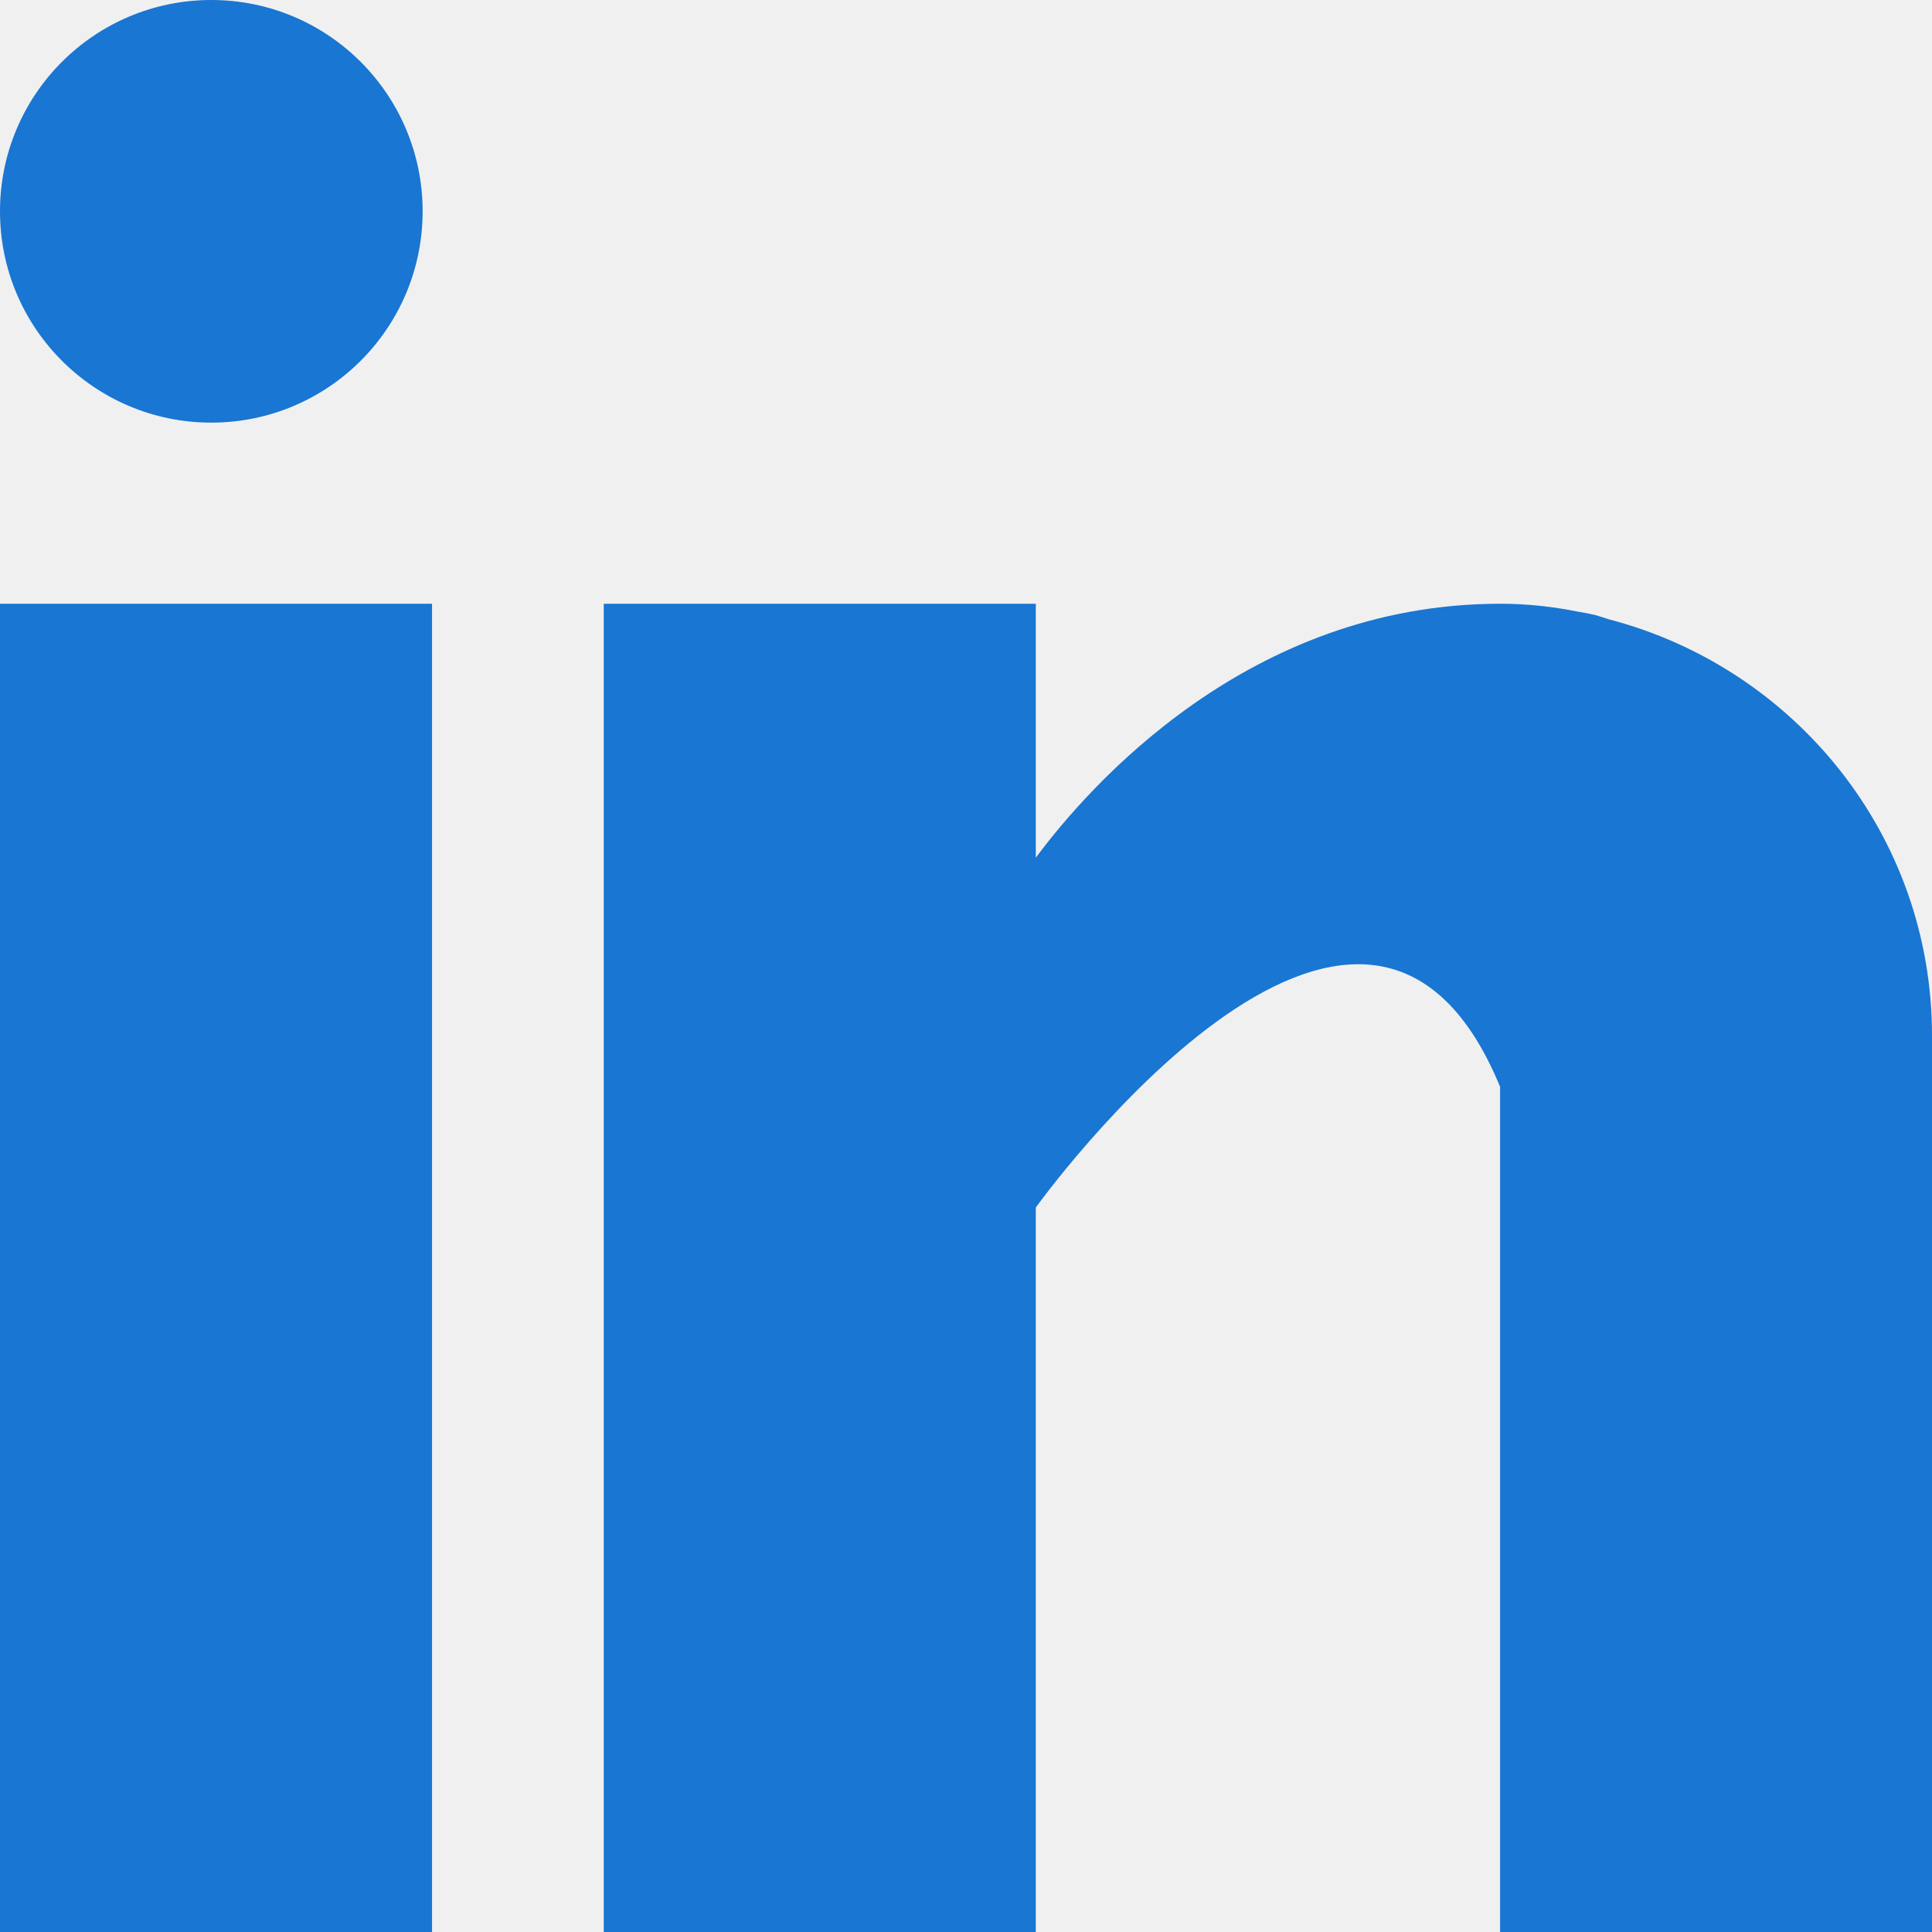
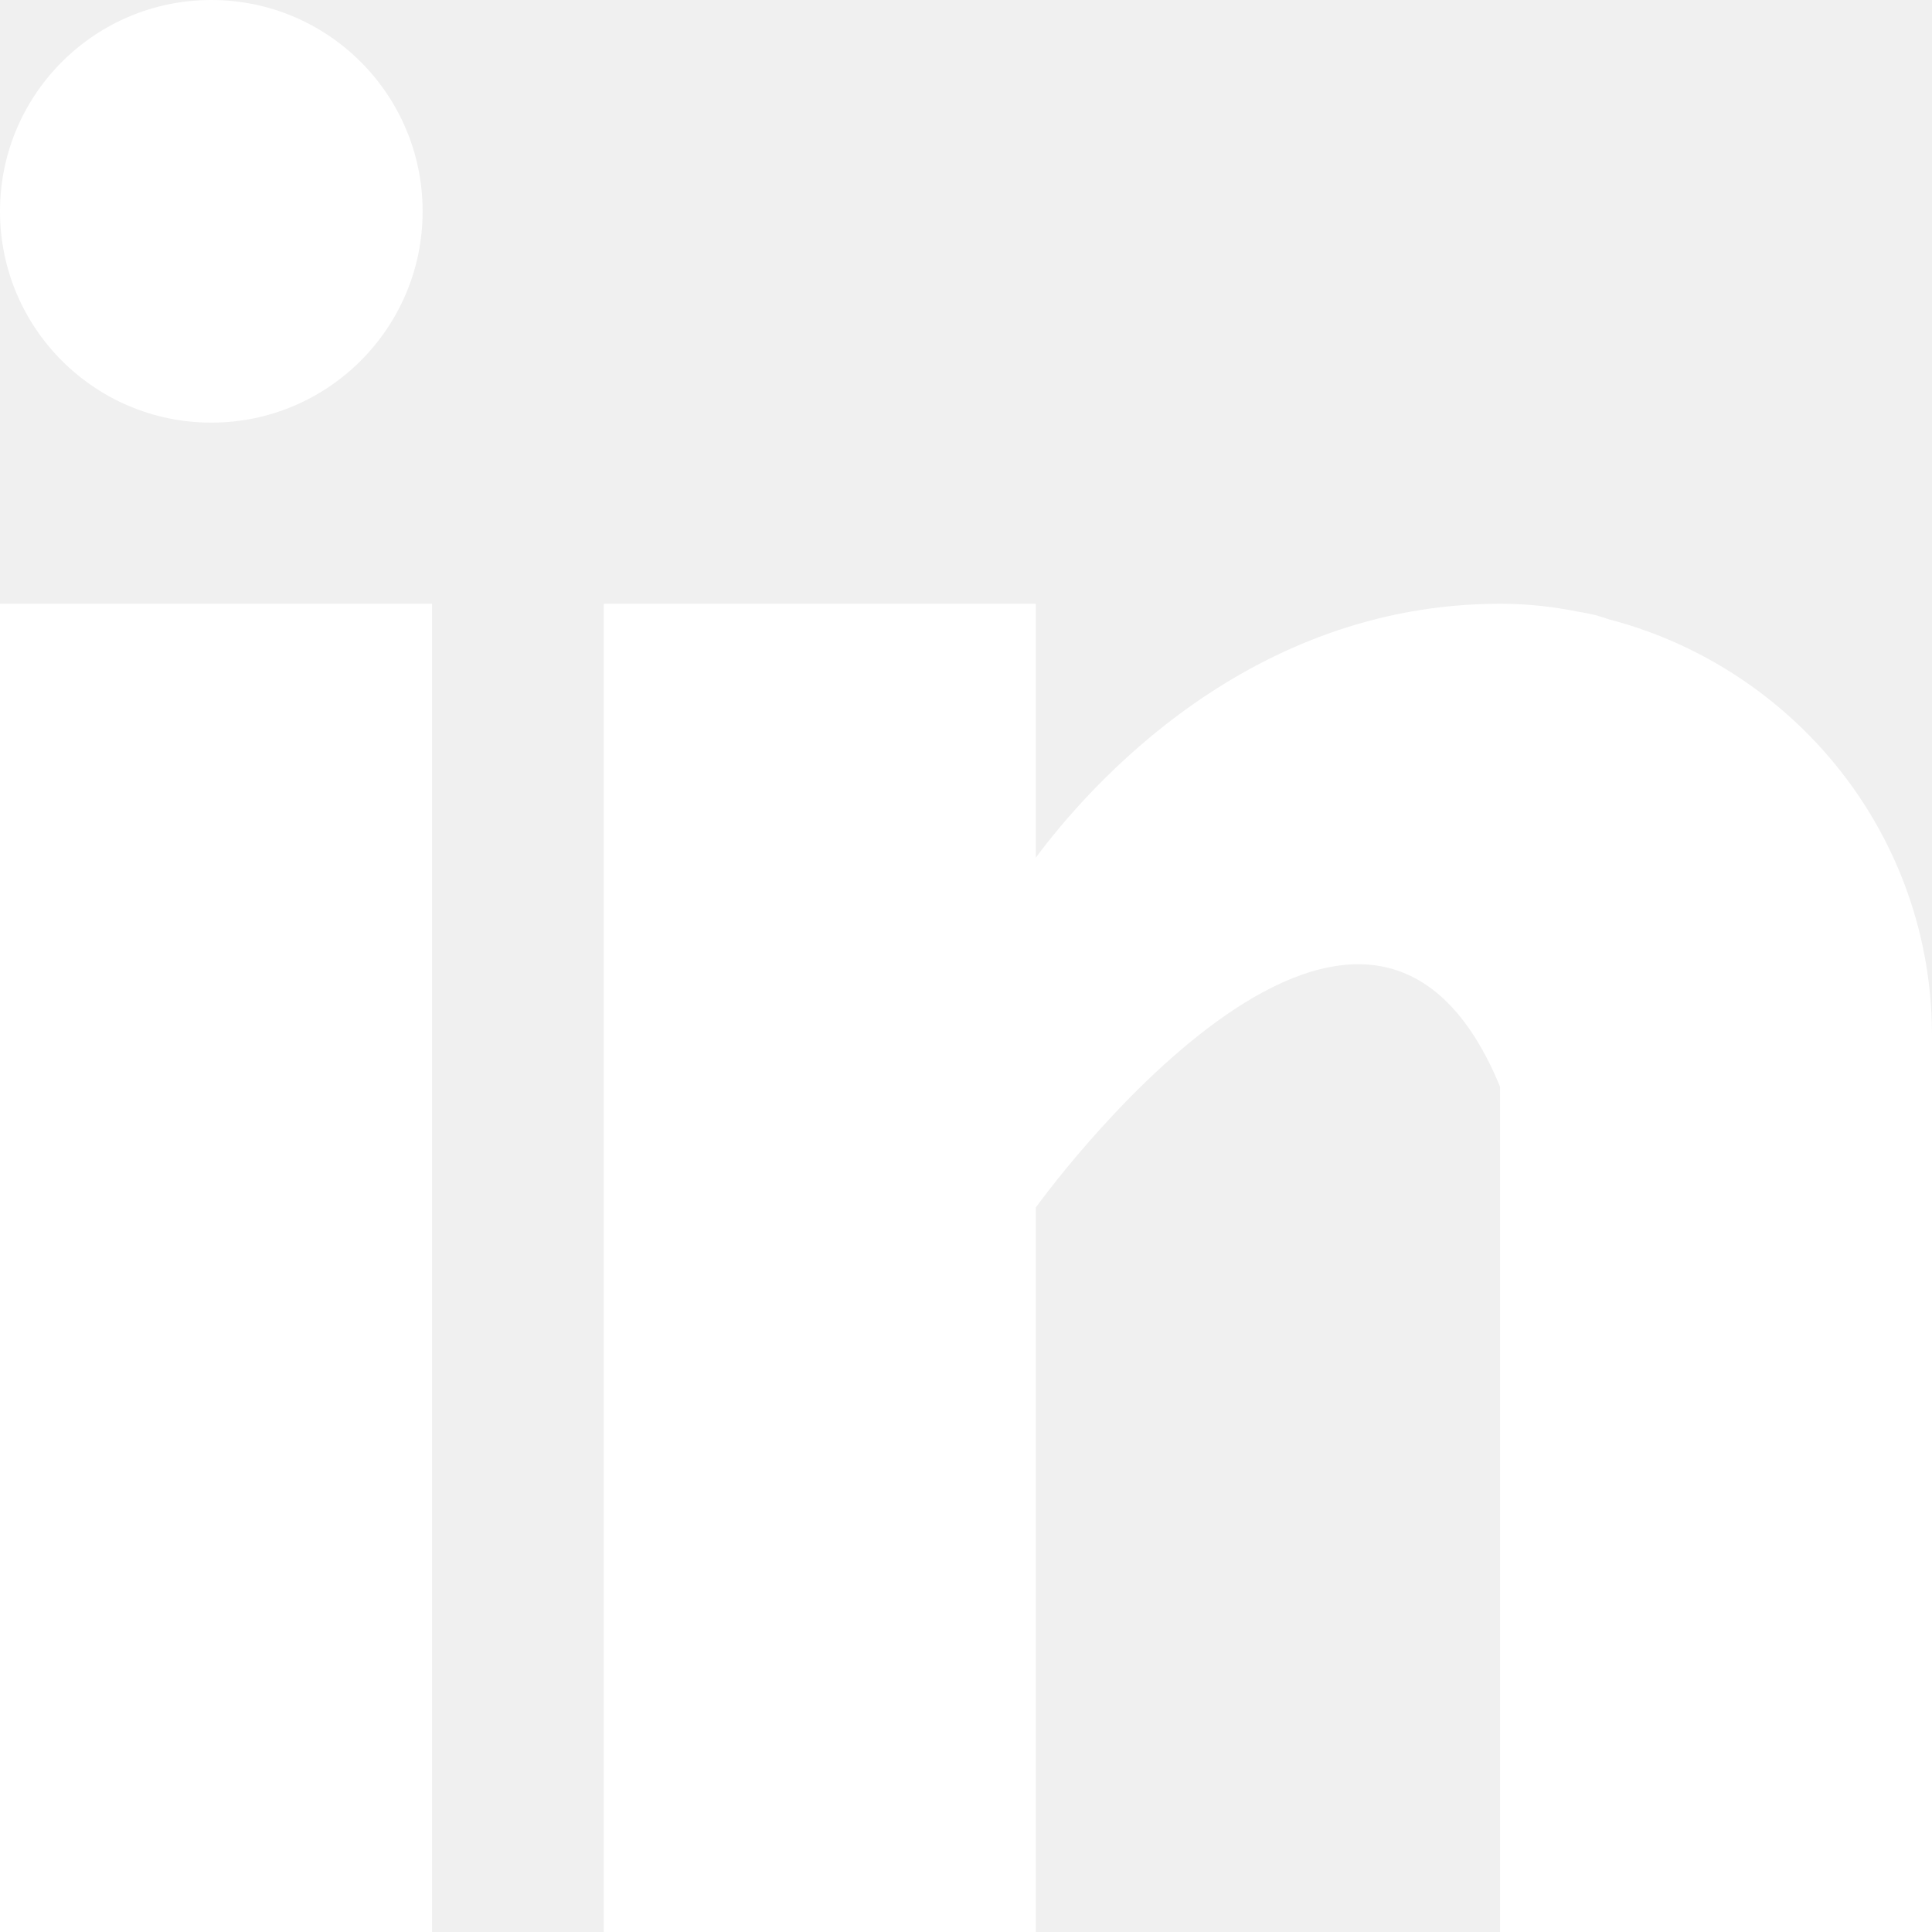
<svg xmlns="http://www.w3.org/2000/svg" version="1.1" id="linkedInIcon" x="0px" y="0px" viewBox="0 0 512 512" style="enable-background:new 0 0 512 512;" xml:space="preserve">
-   <g>
-     <rect y="160" style="fill:#1976D2;" width="114.496" height="352" />
-     <path style="fill:#1976D2;" d="M426.368,164.128c-1.216-0.384-2.368-0.8-3.648-1.152c-1.536-0.352-3.072-0.64-4.64-0.896   c-6.08-1.216-12.736-2.08-20.544-2.08l0,0l0,0c-66.752,0-109.088,48.544-123.04,67.296V160H160v352h114.496V320   c0,0,86.528-120.512,123.04-32c0,79.008,0,224,0,224H512V274.464C512,221.28,475.552,176.96,426.368,164.128z" />
-     <circle style="fill:#1976D2;" cx="56" cy="56" r="56" />
-   </g>
+   <rect style="fill:#fff" y="160" width="114.496" height="352" />
+   <path style="fill:#fff" d="M426.368,164.128c-1.216-0.384-2.368-0.8-3.648-1.152c-1.536-0.352-3.072-0.64-4.64-0.896     c-6.08-1.216-12.736-2.08-20.544-2.08c-66.752,0-109.088,48.544-123.04,67.296V160H160v352h114.496V320     c0,0,86.528-120.512,123.04-32c0,79.008,0,224,0,224H512V274.464C512,221.28,475.552,176.96,426.368,164.128z" />
+   <circle style="fill:#fff" cx="56" cy="56" r="56" />
</svg>
